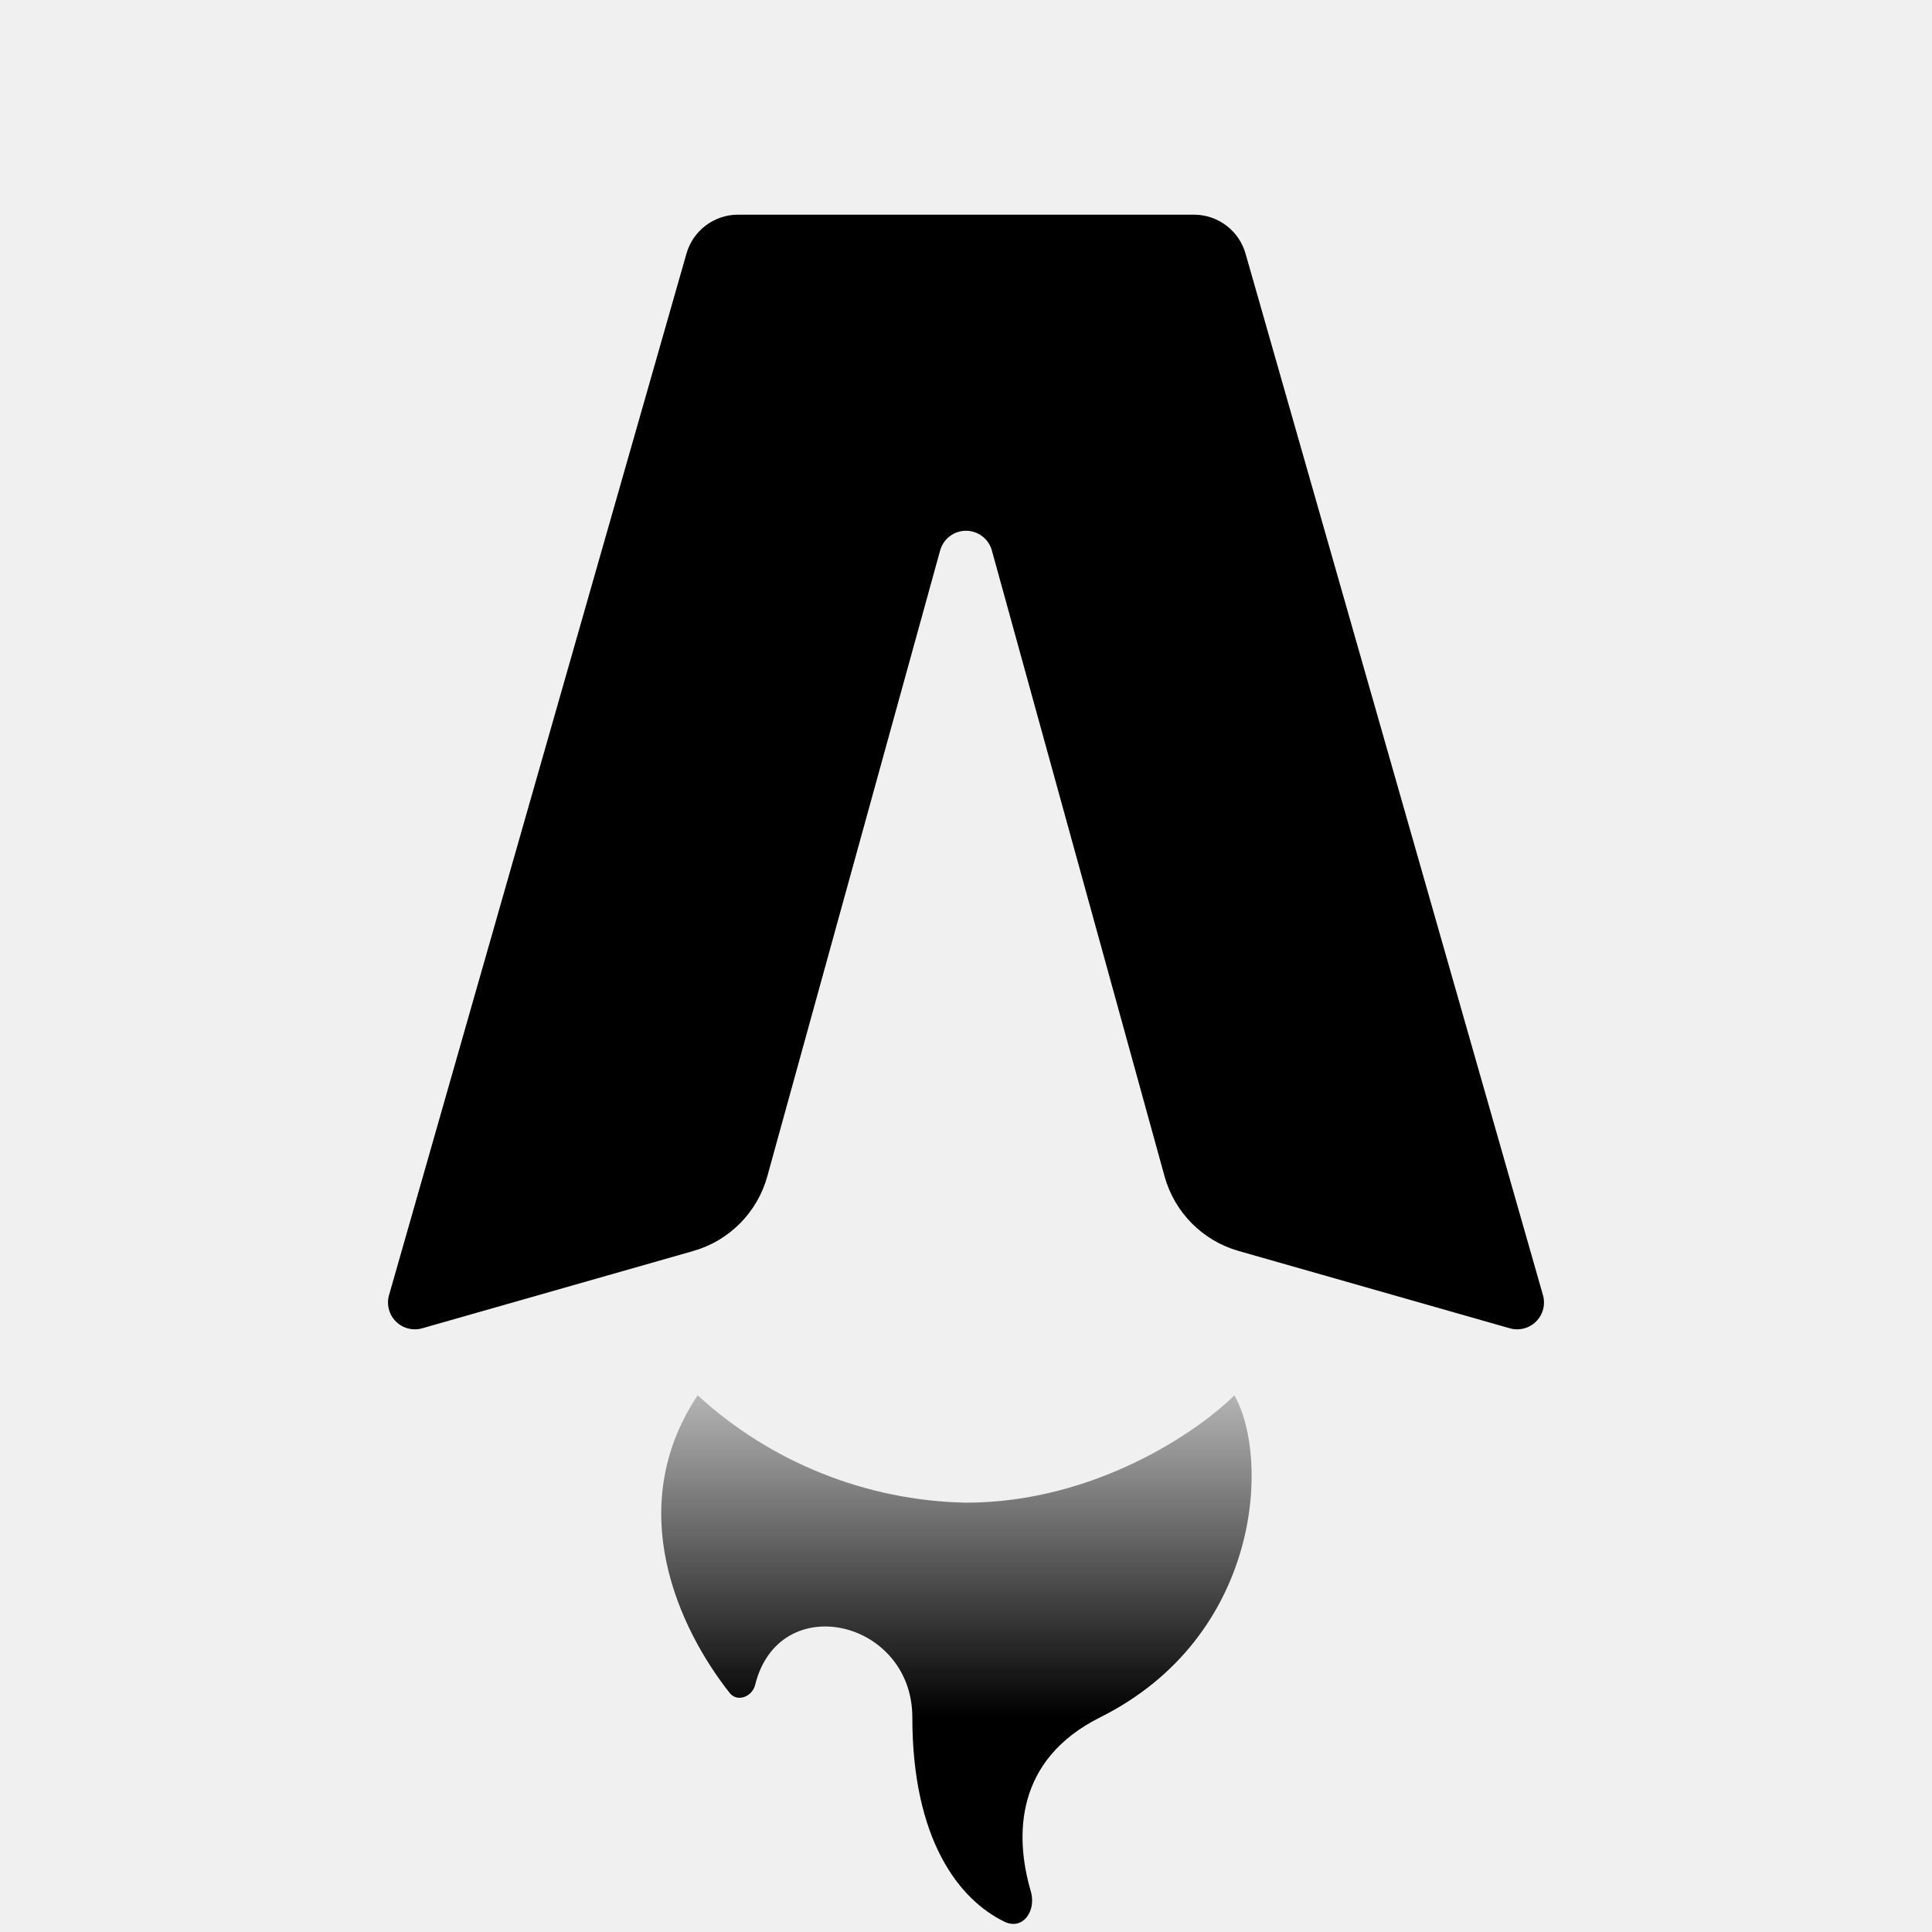
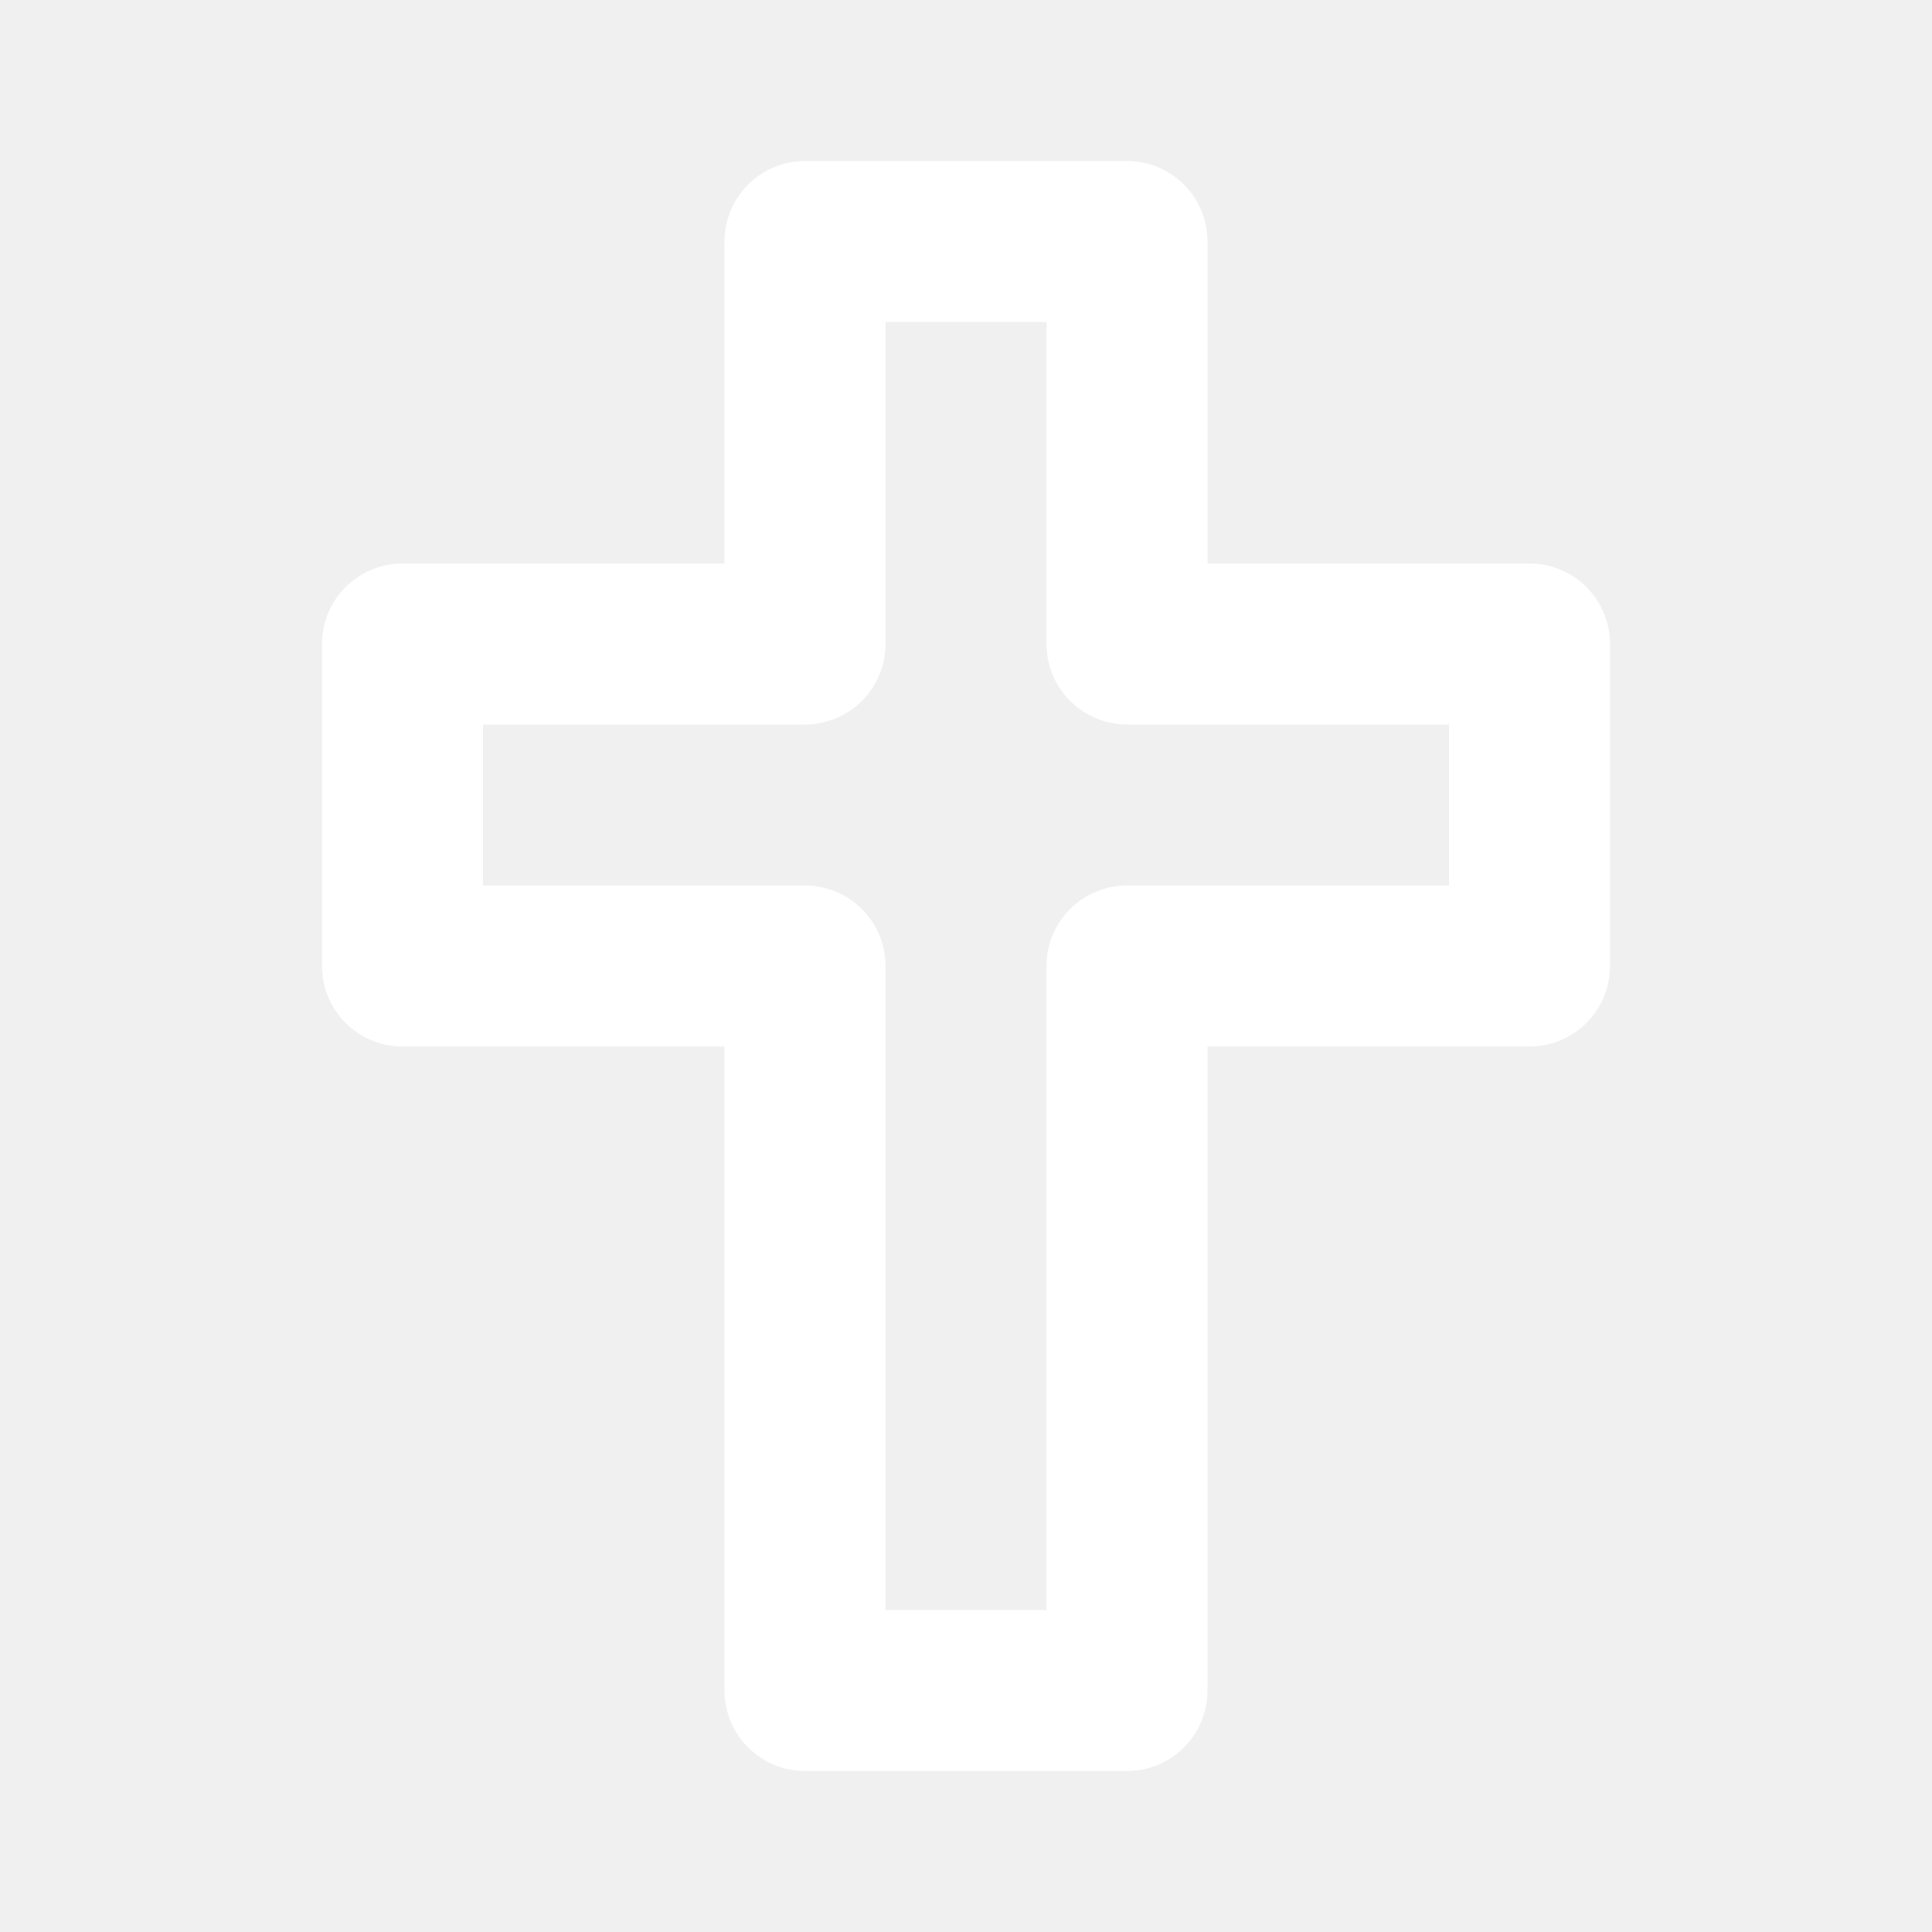
- <svg xmlns="http://www.w3.org/2000/svg" fill="none" viewBox="0 0 36 36">
-   <path fill="#000" d="M22.25 4h-8.5a1 1 0 0 0-.96.73l-5.54 19.4a.5.5 0 0 0 .62.62l5.05-1.44a2 2 0 0 0 1.38-1.4l3.22-11.66a.5.5 0 0 1 .96 0l3.22 11.67a2 2 0 0 0 1.38 1.39l5.05 1.44a.5.5 0 0 0 .62-.62l-5.54-19.4a1 1 0 0 0-.96-.73Z" />
-   <path fill="url(#gradient)" d="M18 28a7.63 7.63 0 0 1-5-2c-1.4 2.1-.35 4.35.6 5.55.14.17.41.07.47-.15.44-1.8 2.93-1.22 2.93.6 0 2.28.87 3.4 1.72 3.81.34.16.59-.2.49-.56-.31-1.05-.29-2.46 1.29-3.25 3-1.5 3.17-4.83 2.5-6-.67.67-2.6 2-5 2Z" />
-   <defs>
-     <linearGradient id="gradient" x1="16" x2="16" y1="32" y2="24" gradientUnits="userSpaceOnUse">
-       <stop stop-color="#000" />
-       <stop offset="1" stop-color="#000" stop-opacity="0" />
-     </linearGradient>
-   </defs>
-   <style>
-     @media (prefers-color-scheme:dark){:root{filter:invert(100%)}}
-   </style>
+ <svg xmlns="http://www.w3.org/2000/svg" width="1em" height="1em" viewBox="0 0 24 24">
+   <path fill="none" stroke="white" stroke-linecap="round" stroke-linejoin="round" stroke-width="2" d="M10 21h4v-9h5V8h-5V3h-4v5H5v4h5z" />
</svg>
